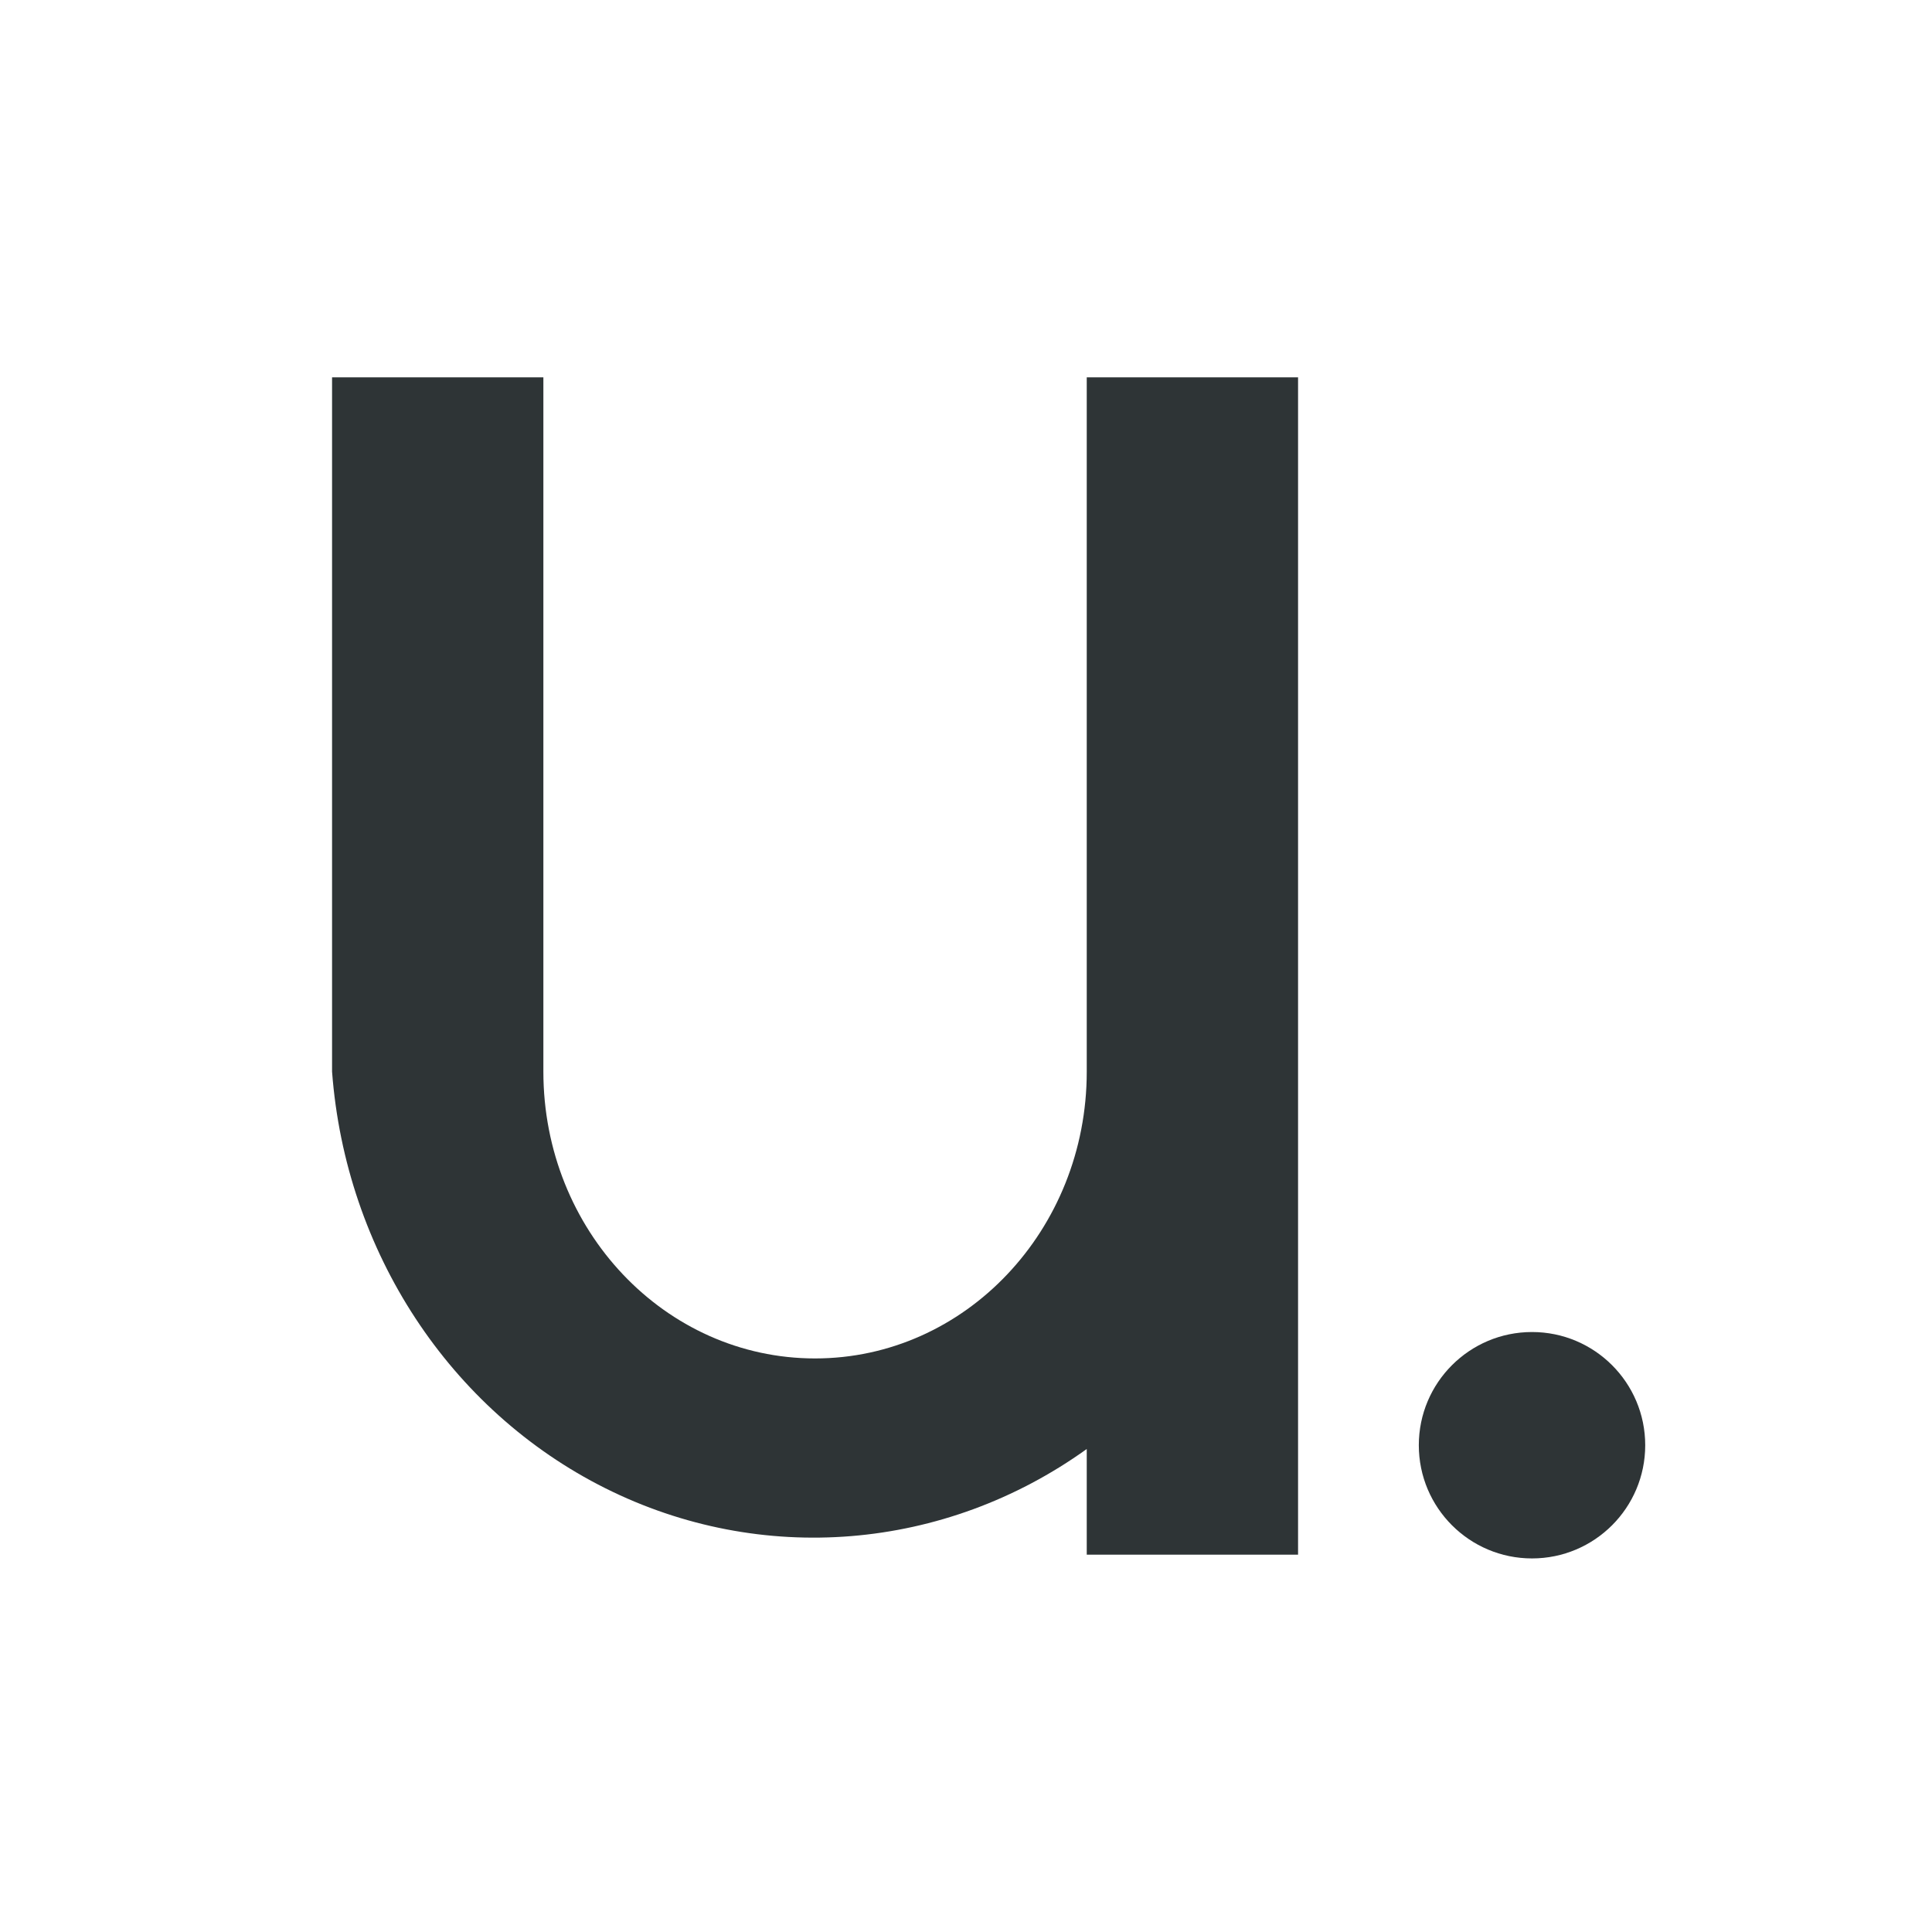
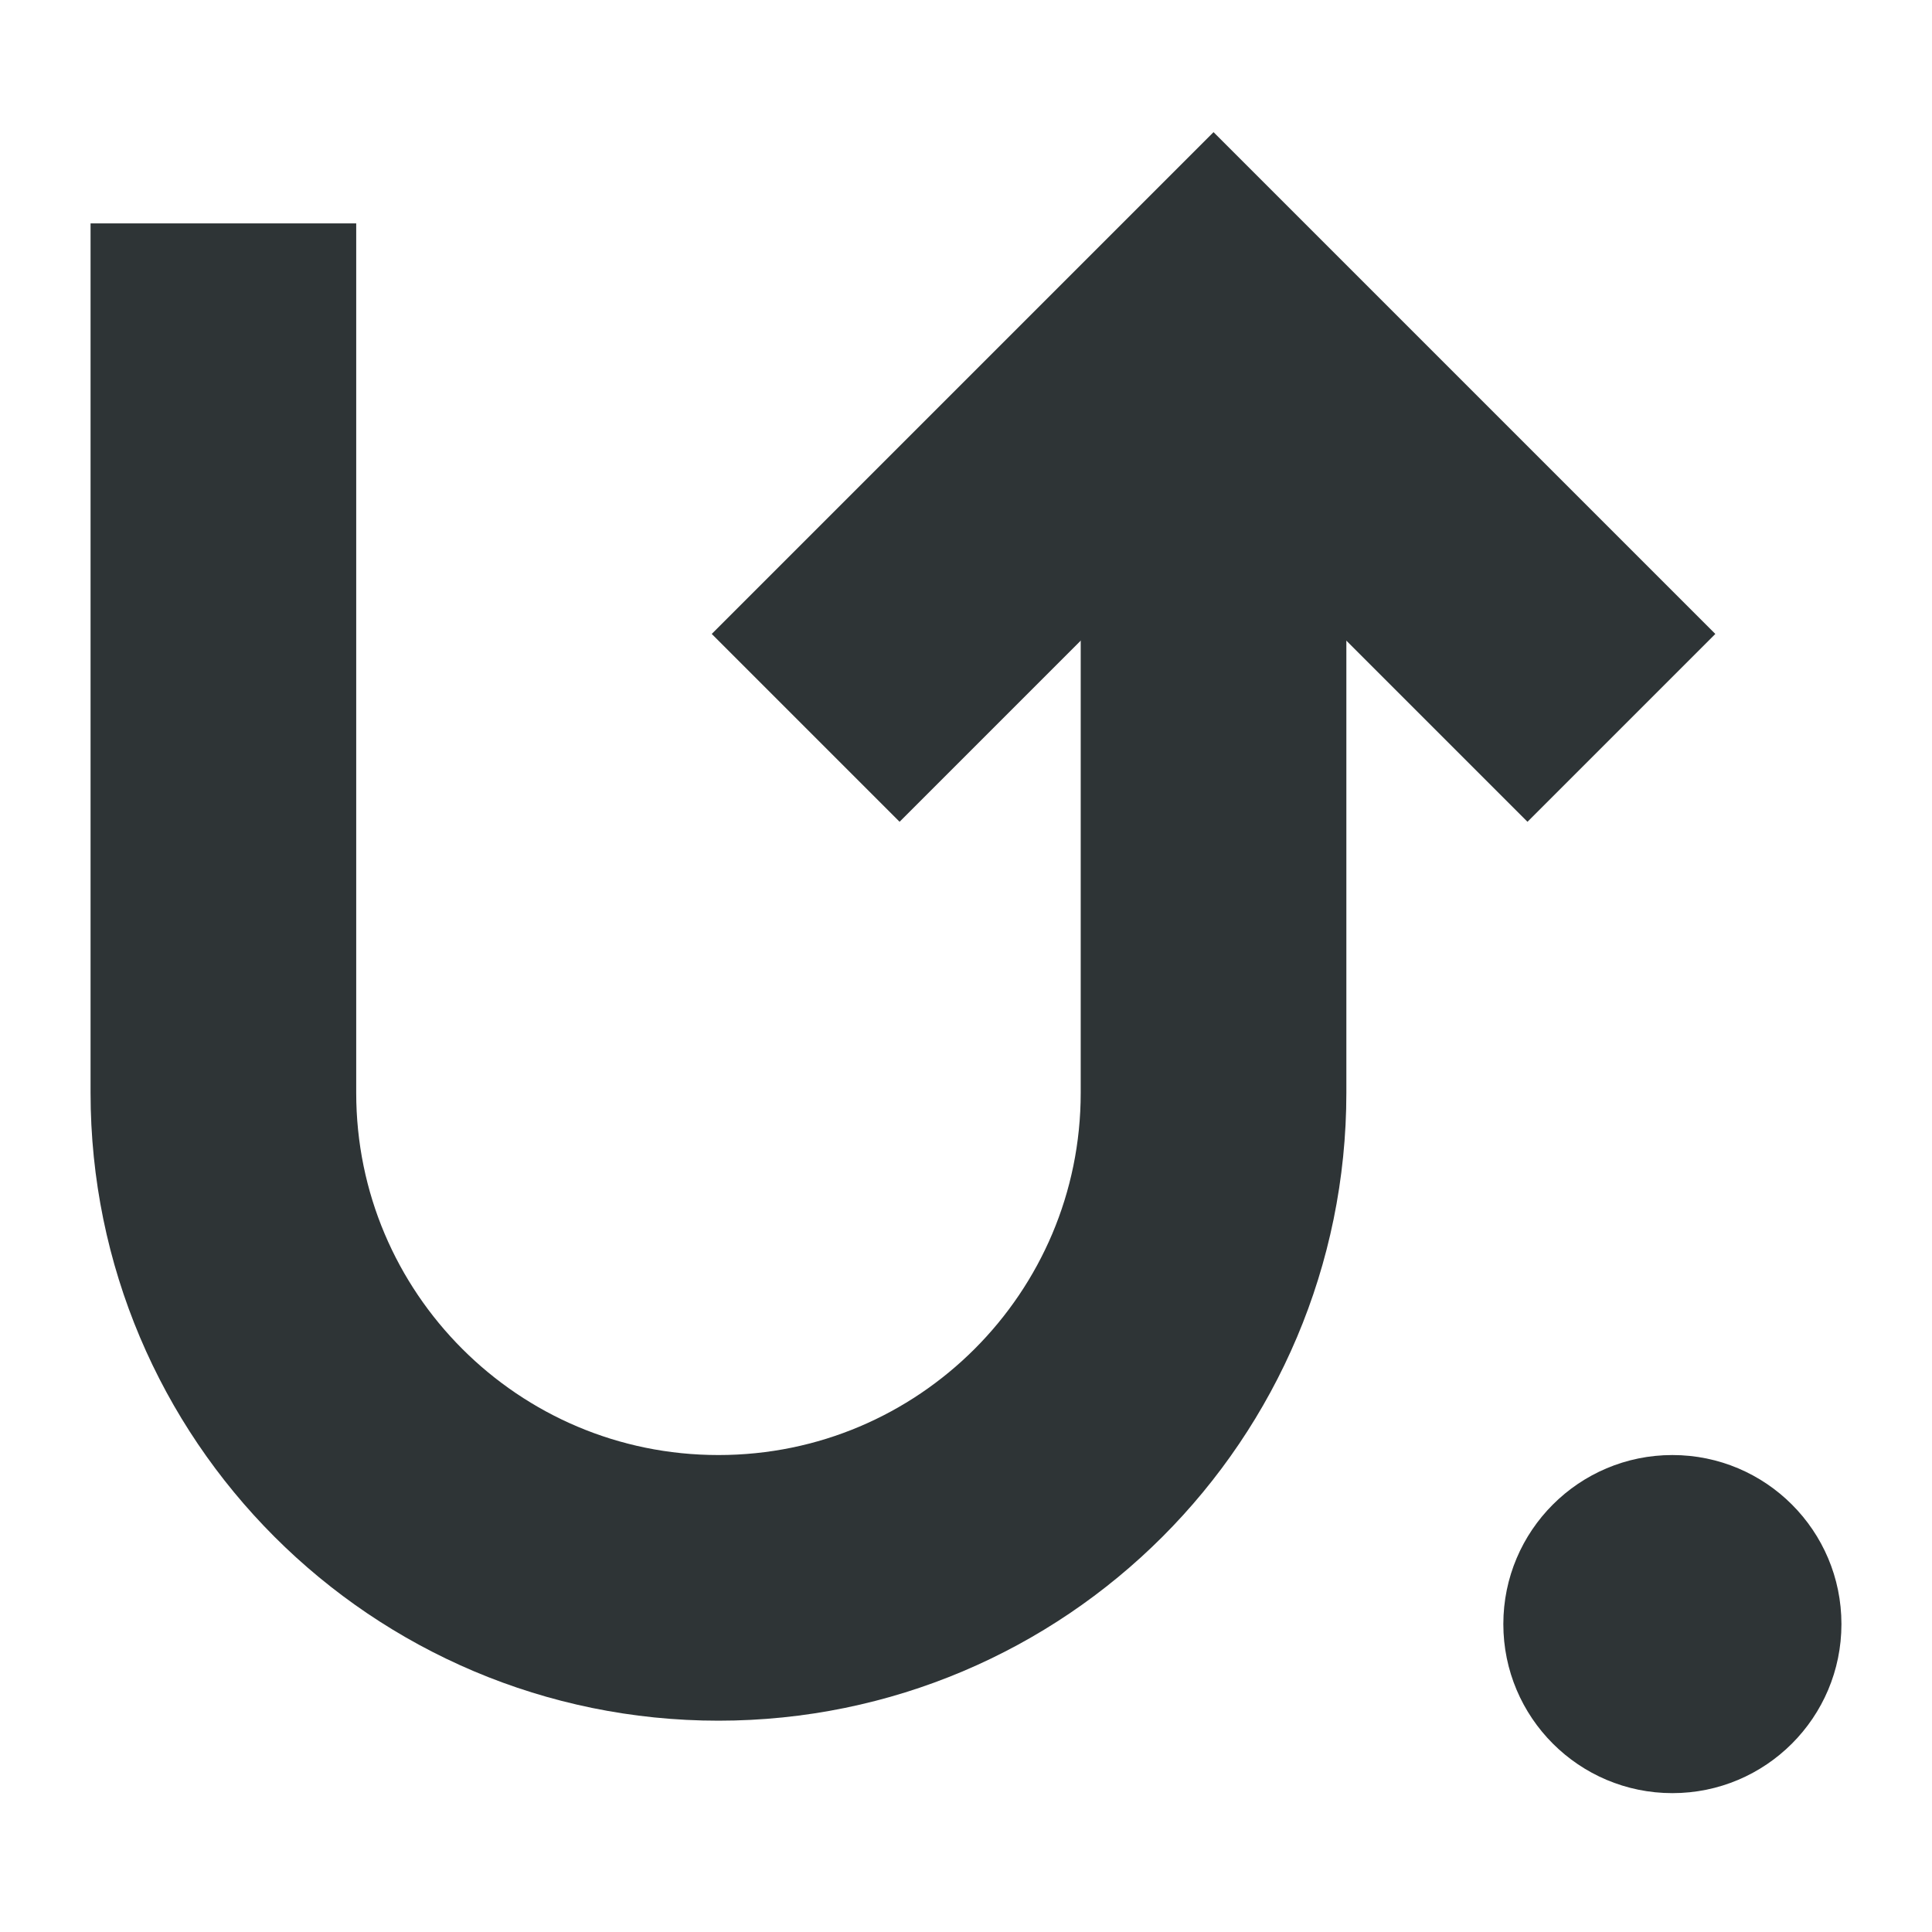
- <svg xmlns="http://www.w3.org/2000/svg" width="16" height="16" viewBox="0 0 256 256">
-   <g transform="translate(2 -6)">
-     <path fill="#2e3436" d="M42 56 H70 V148 A36 38 0 0 0 142 148 V56 H170 V212 H142 V198 A64 67 0 0 1 42 148 Z" />
-     <circle fill="#2e3436" cx="201" cy="197.5" r="15" />
-   </g>
+ <svg xmlns="http://www.w3.org/2000/svg" width="16" height="16" viewBox="55.5 49.5 160 160">
+   <path d="M74 68V140A41 41 0 0 0 156 140V82" fill="none" stroke="#2e3436" stroke-width="22" />
+   <path d="M130 102 156 76 182 102" fill="none" stroke="#2e3436" stroke-width="22" stroke-linecap="square" />
+   <circle cx="194" cy="184" r="14" fill="#2e3436" />
</svg>
